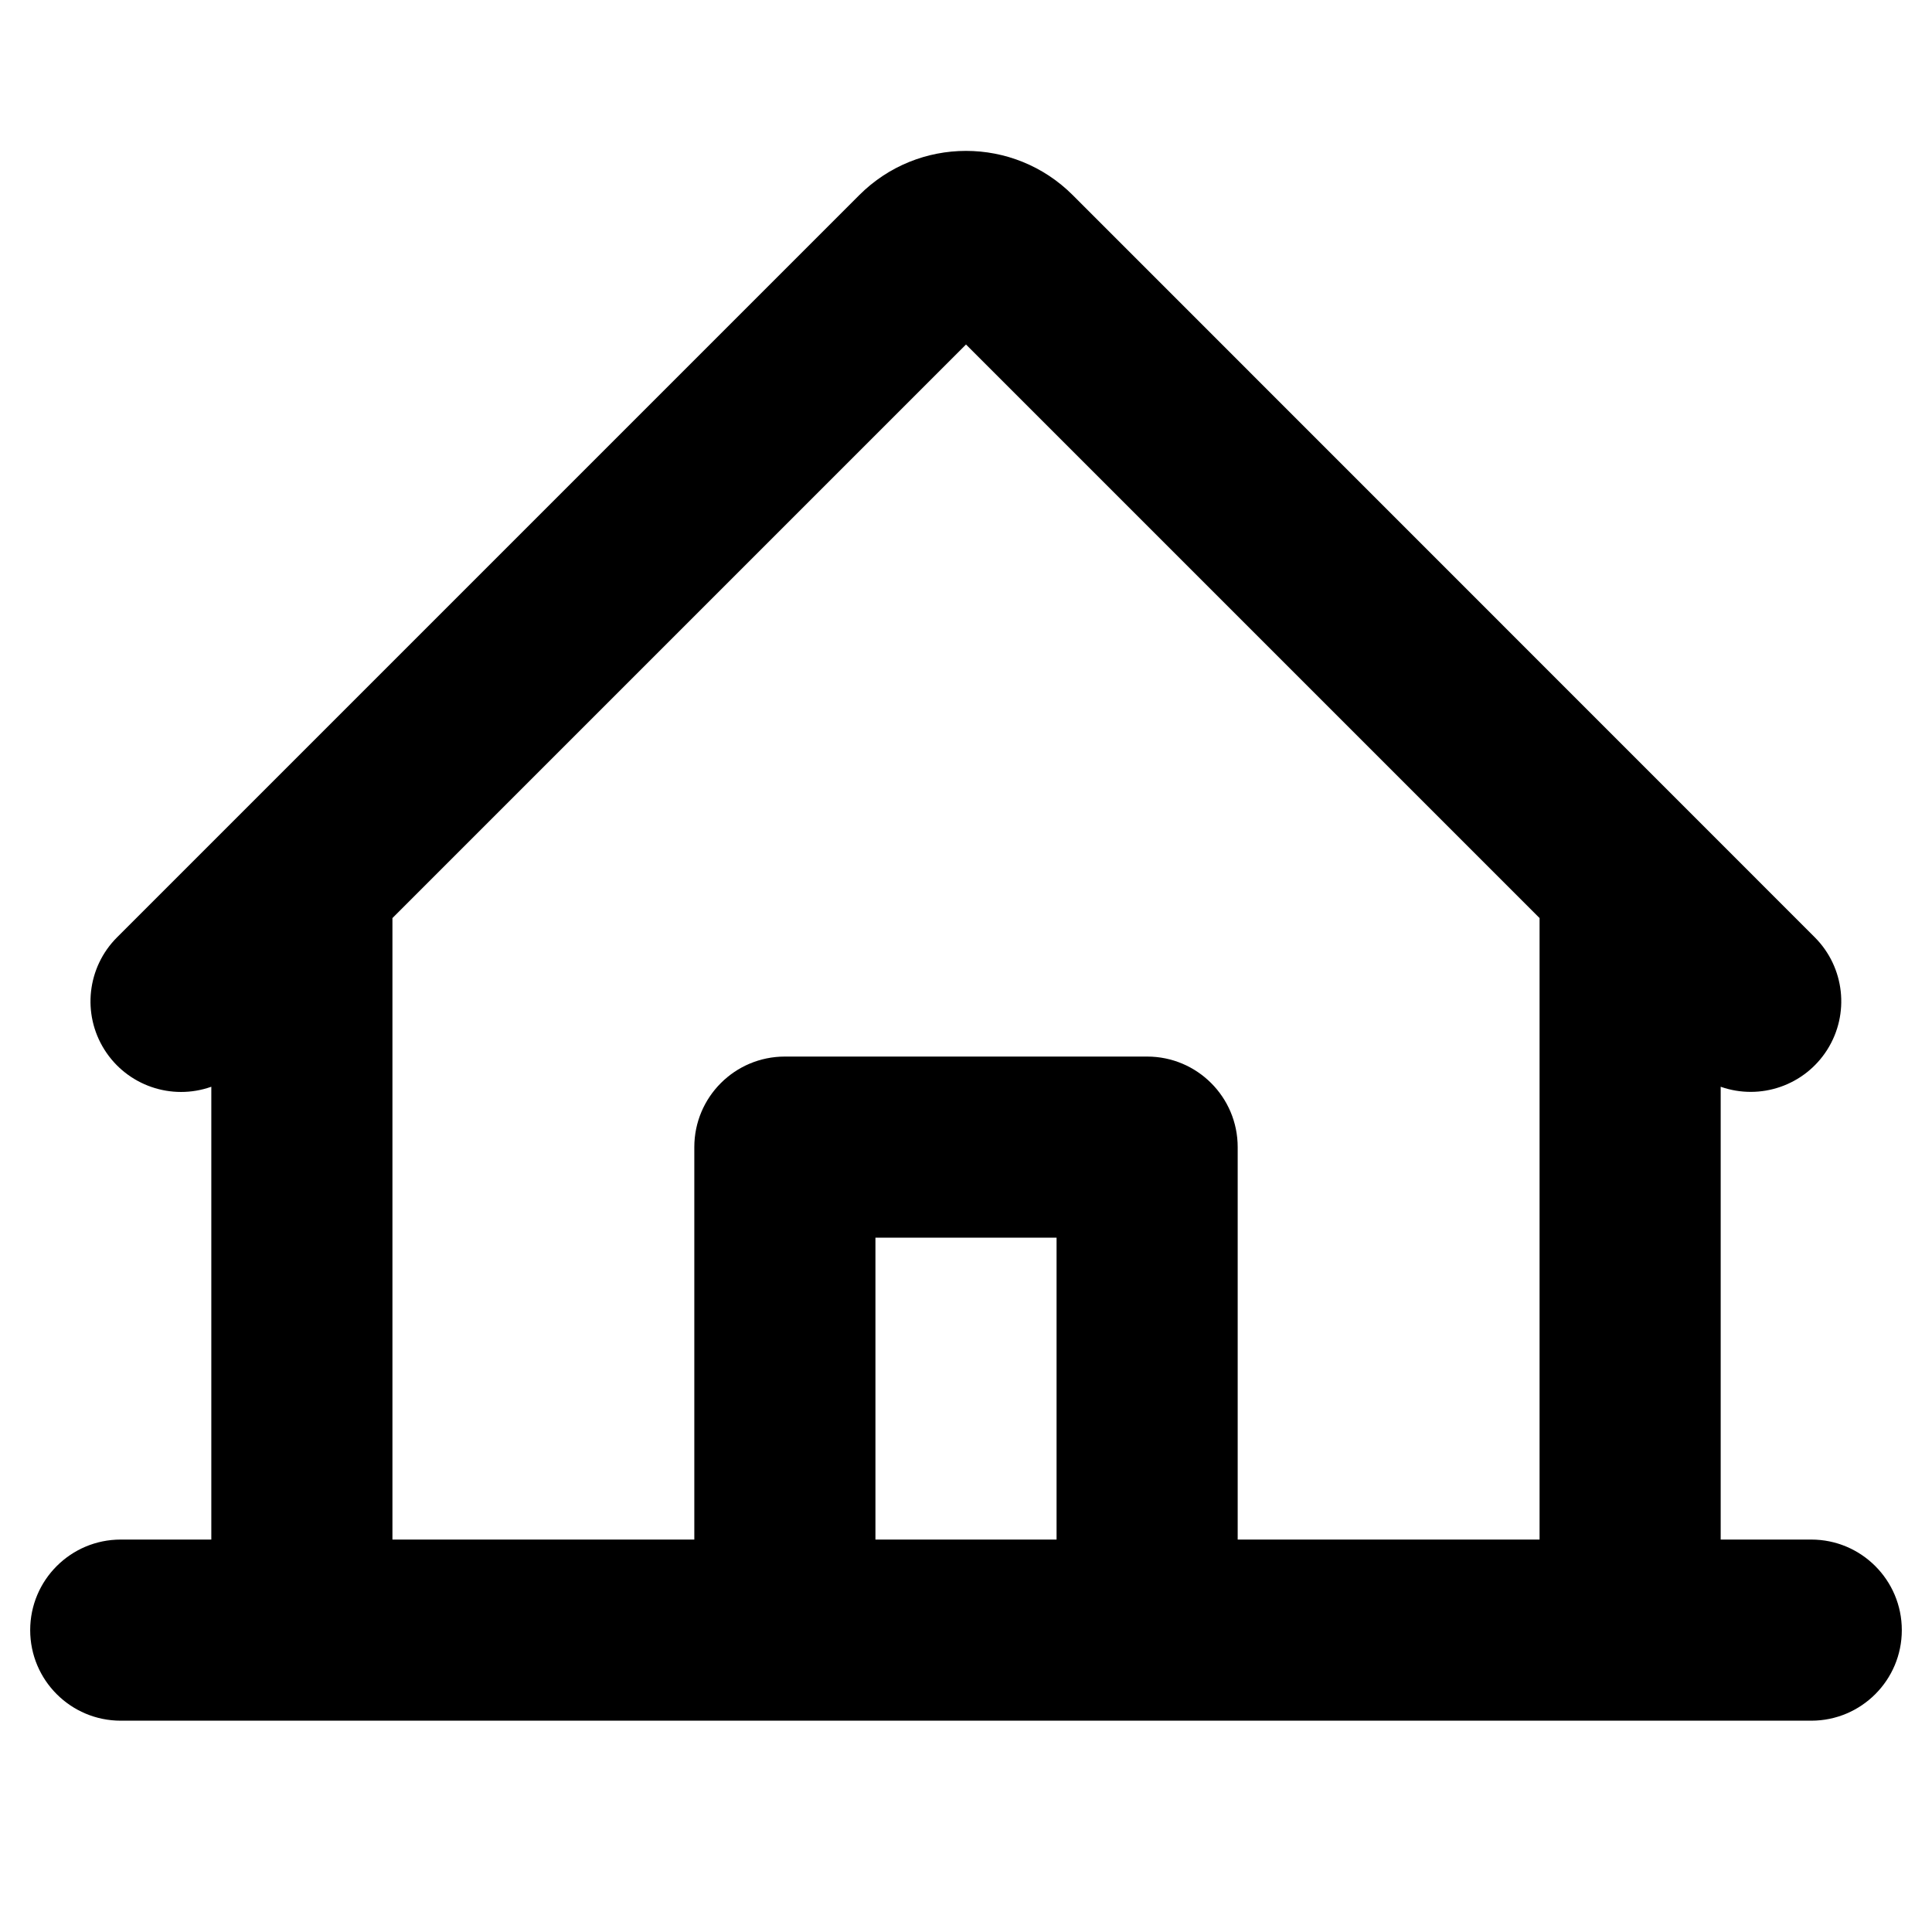
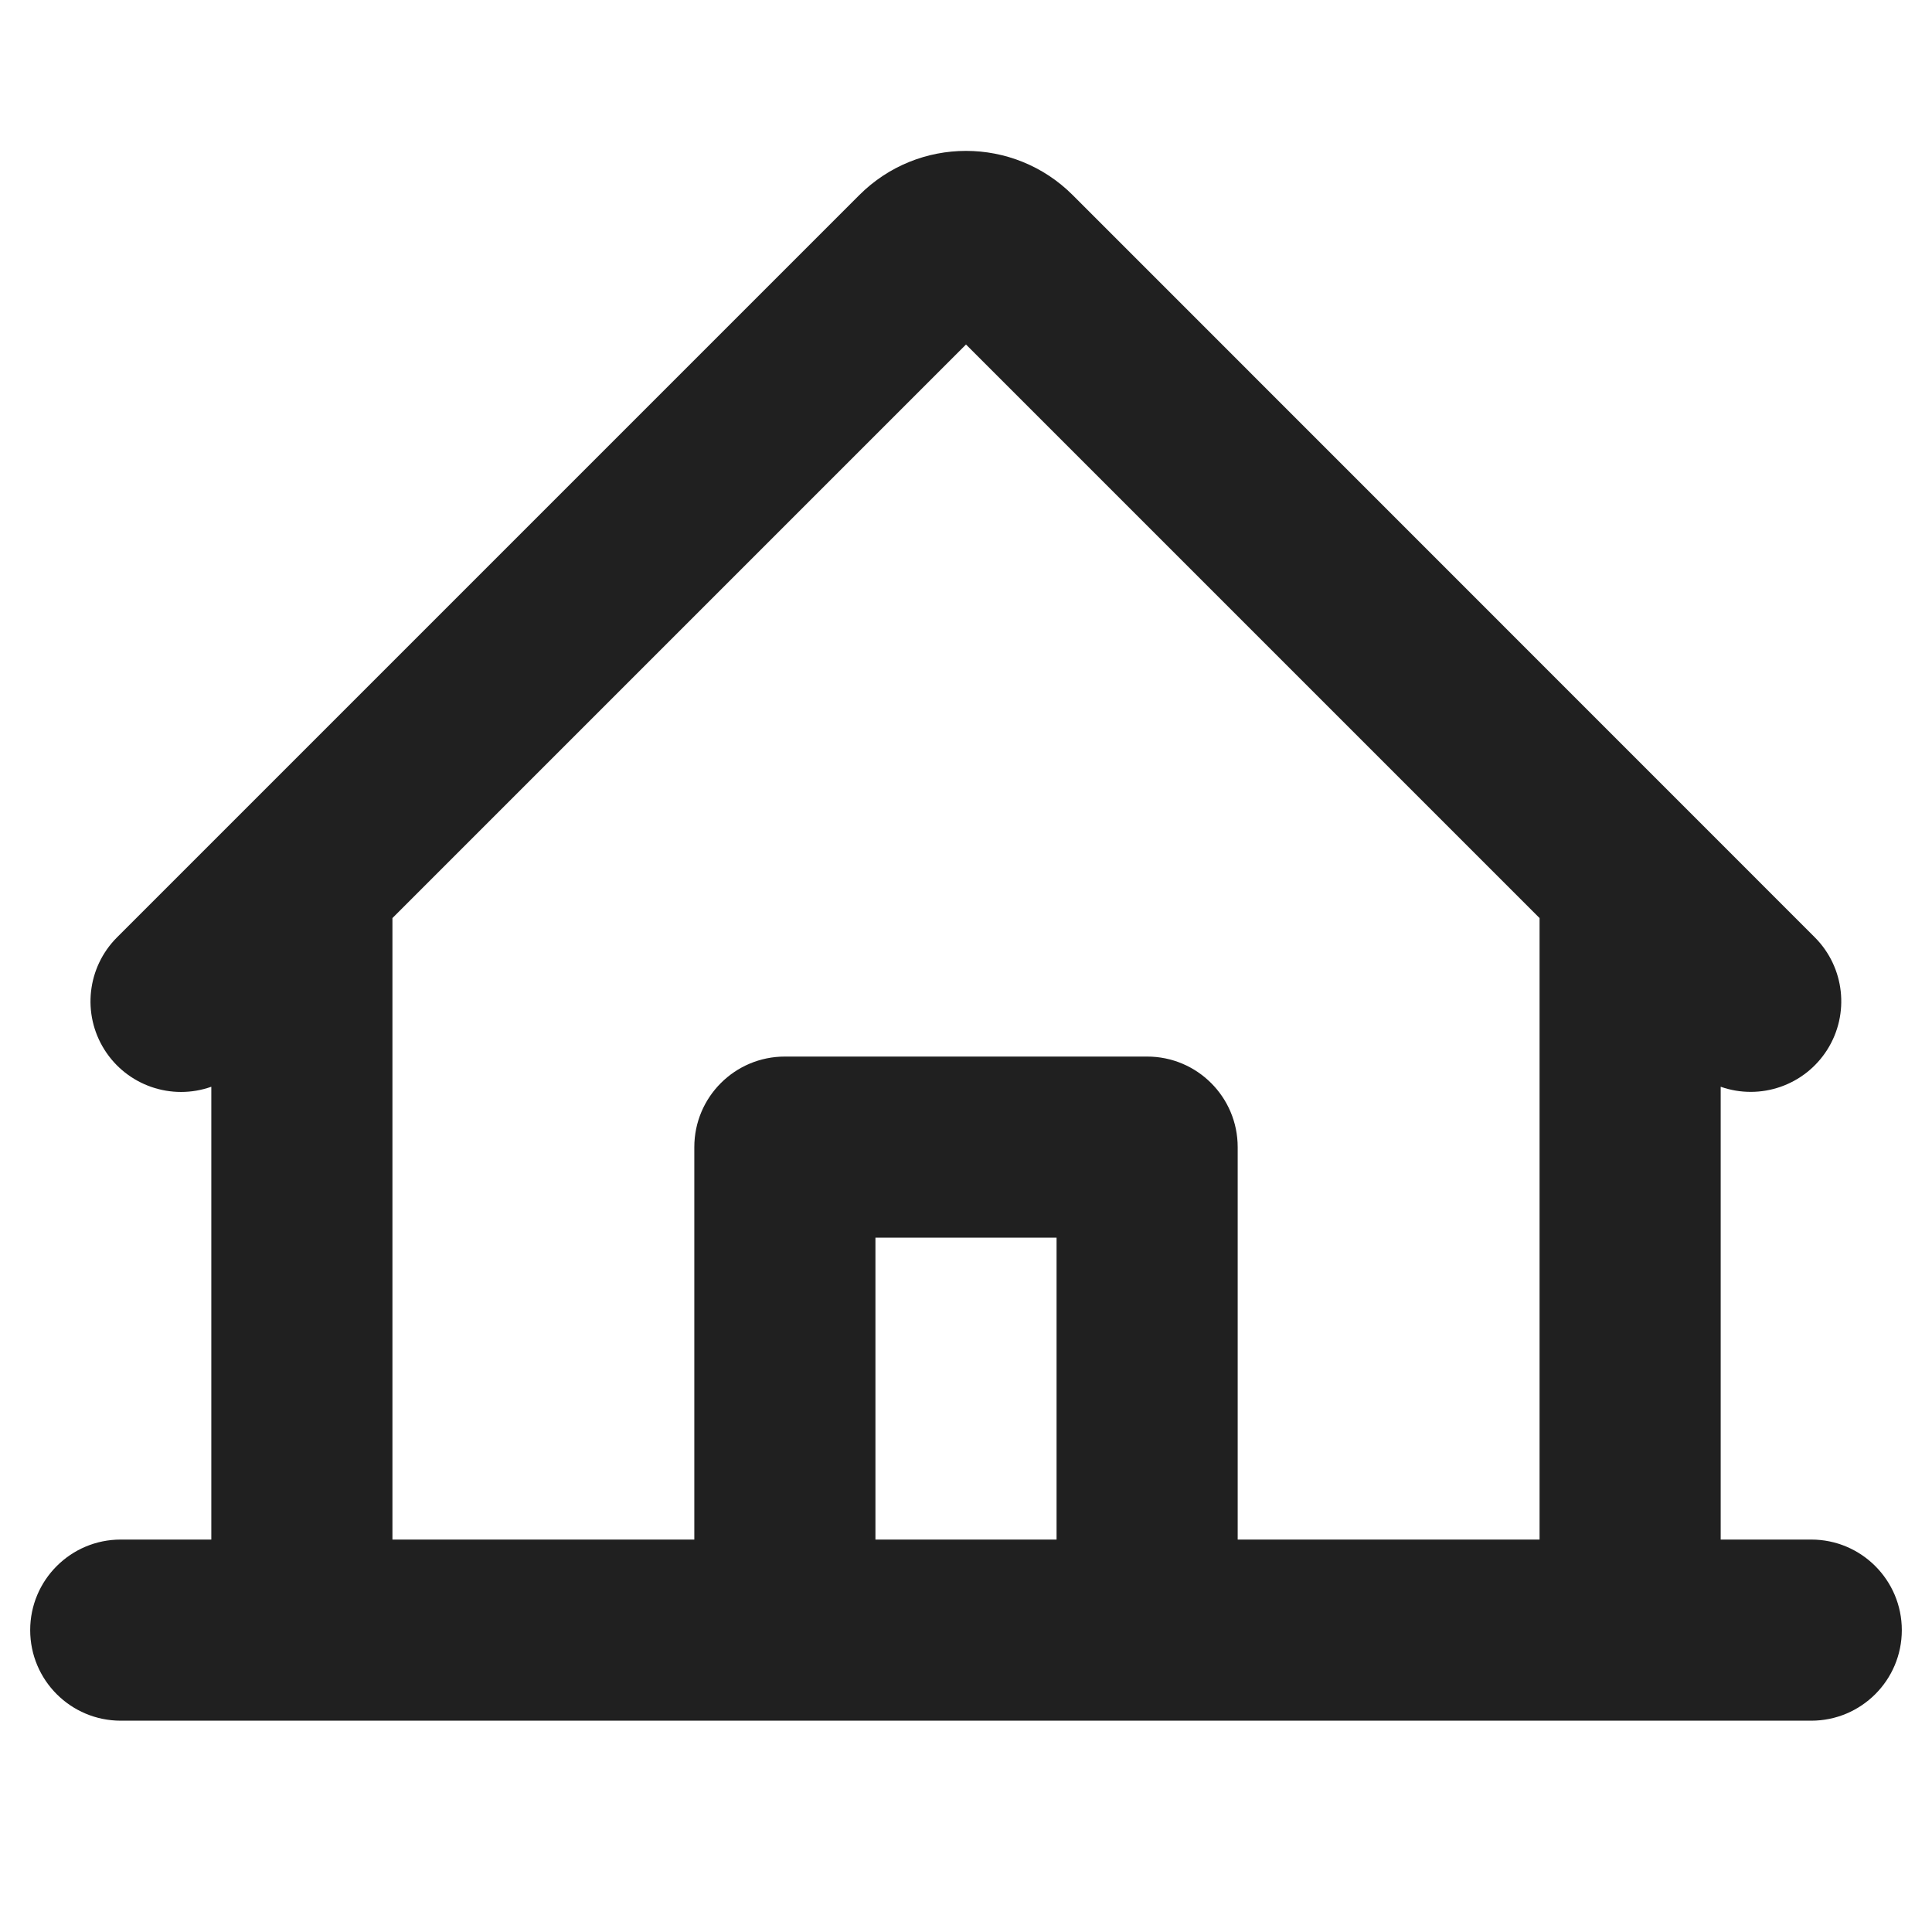
- <svg xmlns="http://www.w3.org/2000/svg" width="16" height="16" fill="#000000" viewBox="0 0 256 256">
+ <svg xmlns="http://www.w3.org/2000/svg" width="16" height="16" fill="#202020" viewBox="0 0 256 256">
  <path d="M240,204H228V144a12,12,0,0,0,12.49-19.78L142.14,25.85a20,20,0,0,0-28.28,0L15.51,124.2A12,12,0,0,0,28,144v60H16a12,12,0,0,0,0,24H240a12,12,0,0,0,0-24ZM52,121.65l76-76,76,76V204H164V152a12,12,0,0,0-12-12H104a12,12,0,0,0-12,12v52H52ZM140,204H116V164h24Z" />
</svg>
